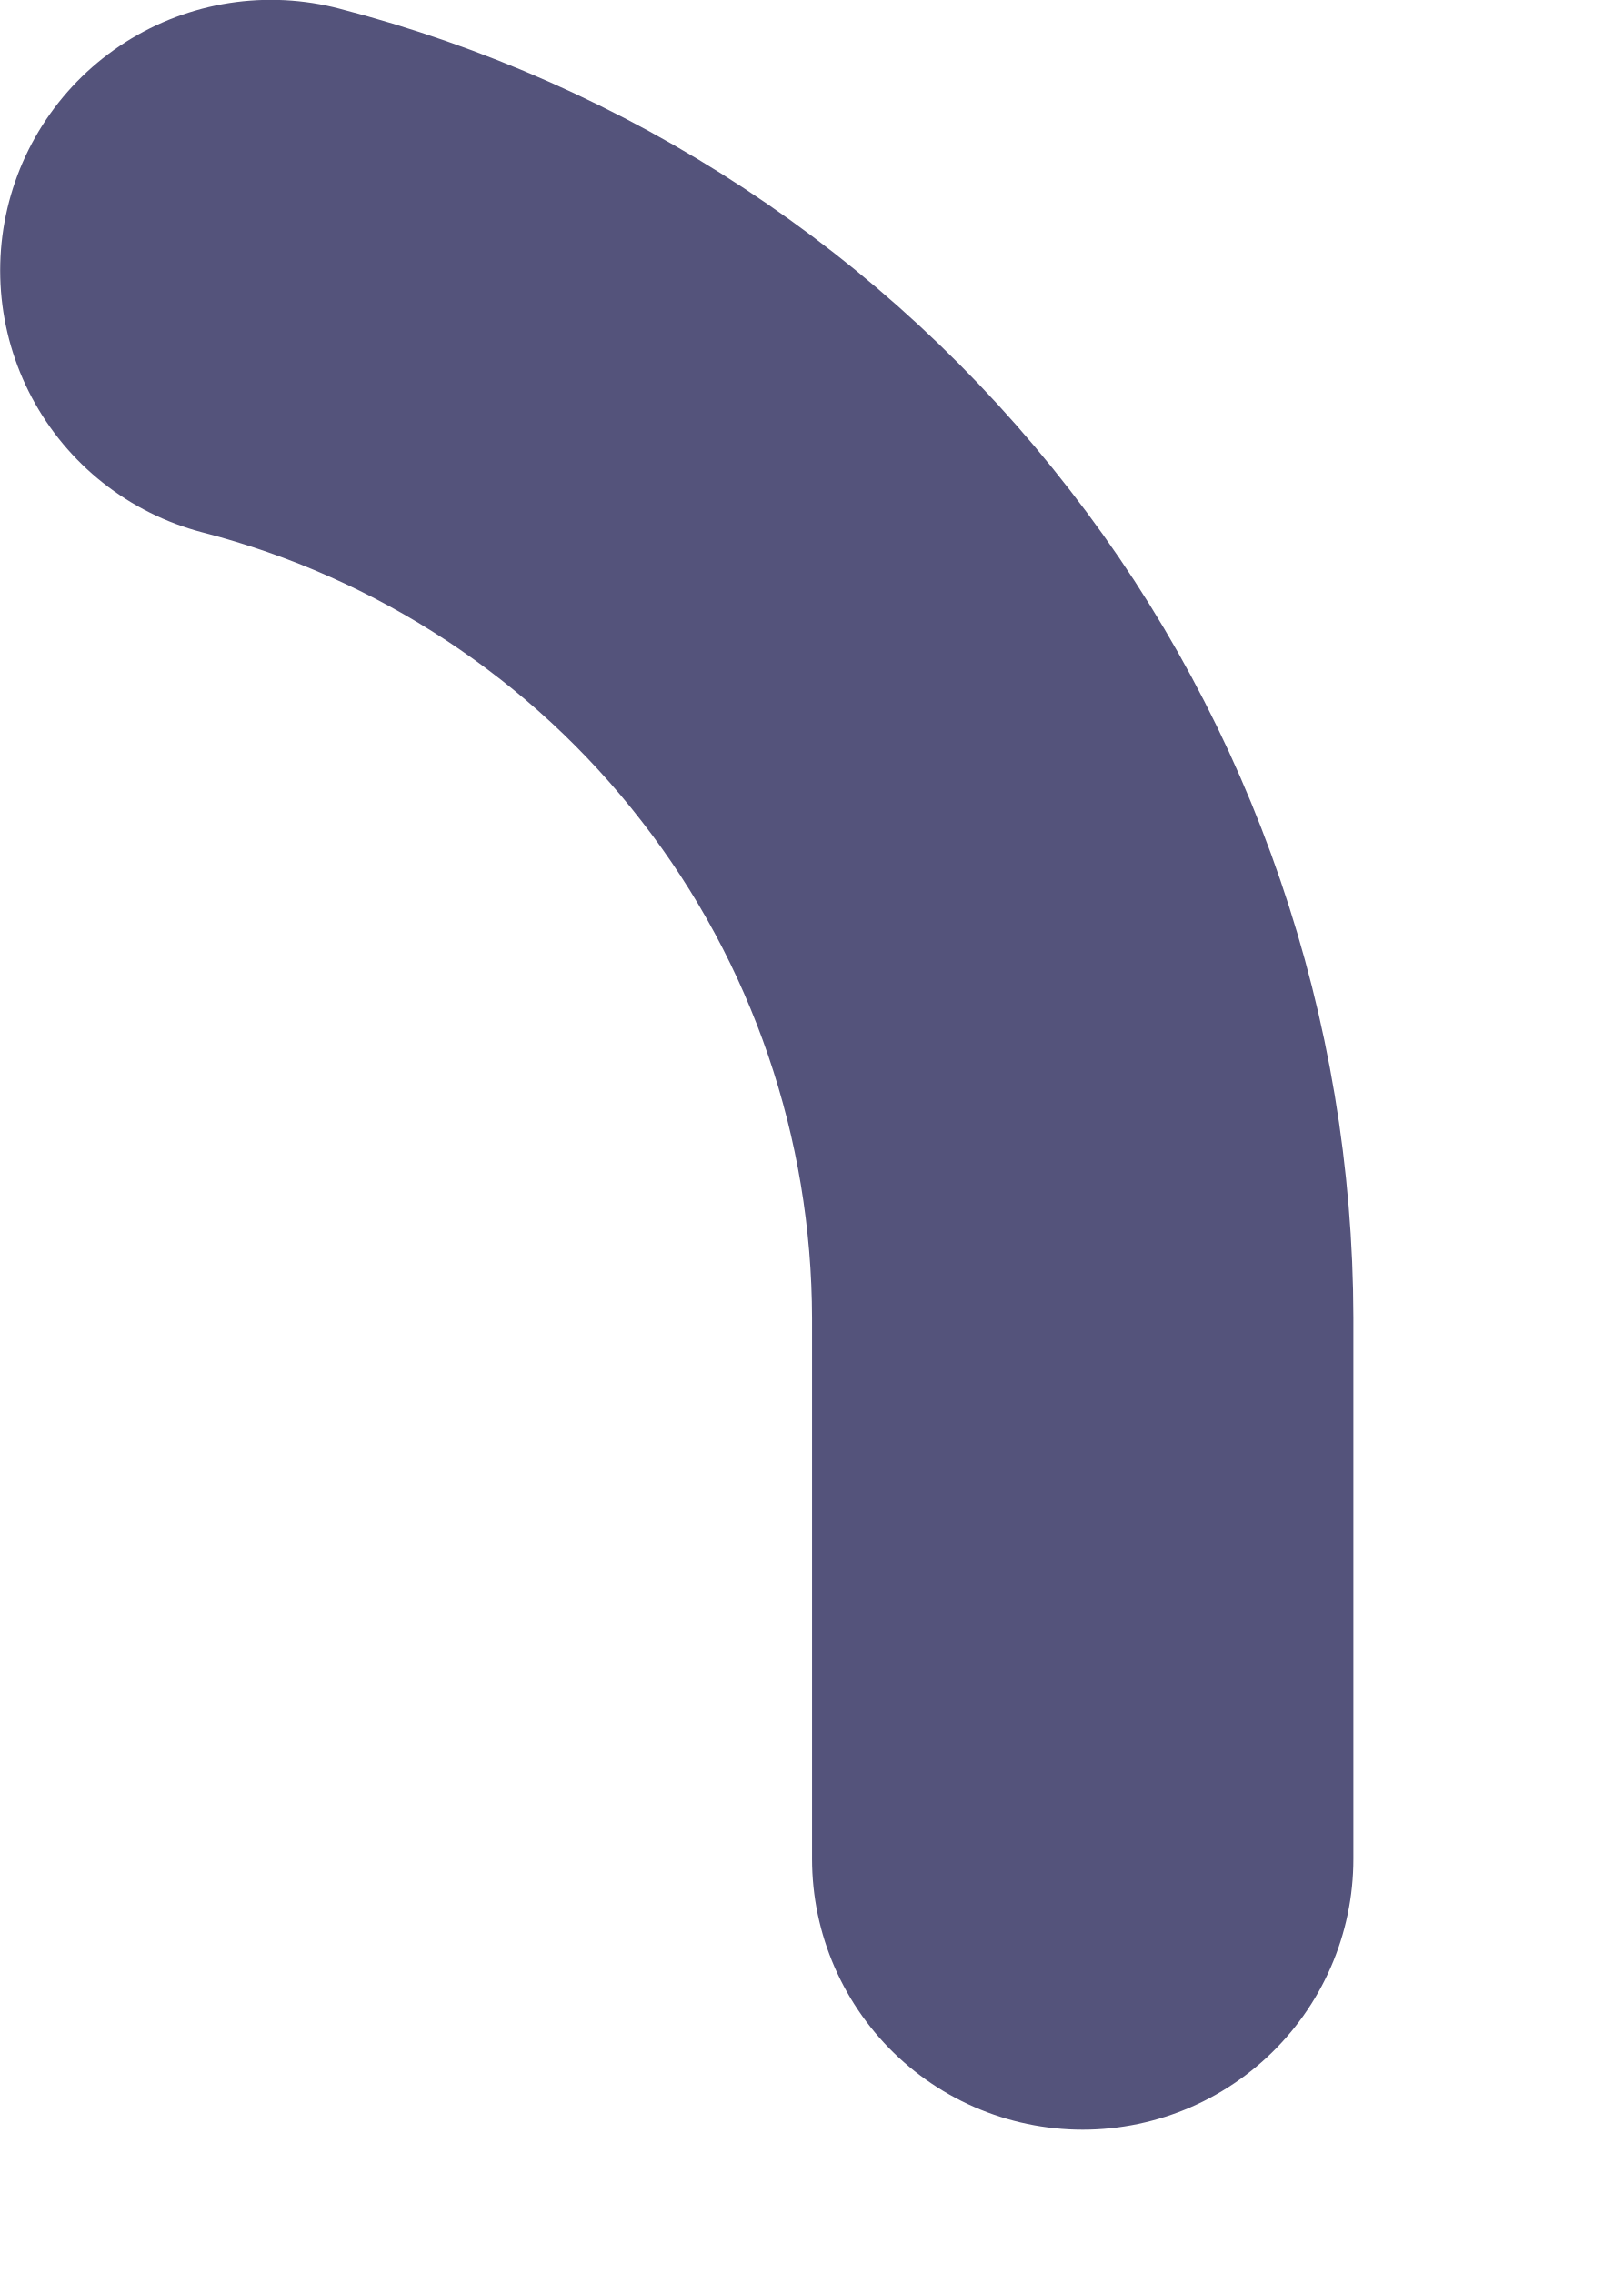
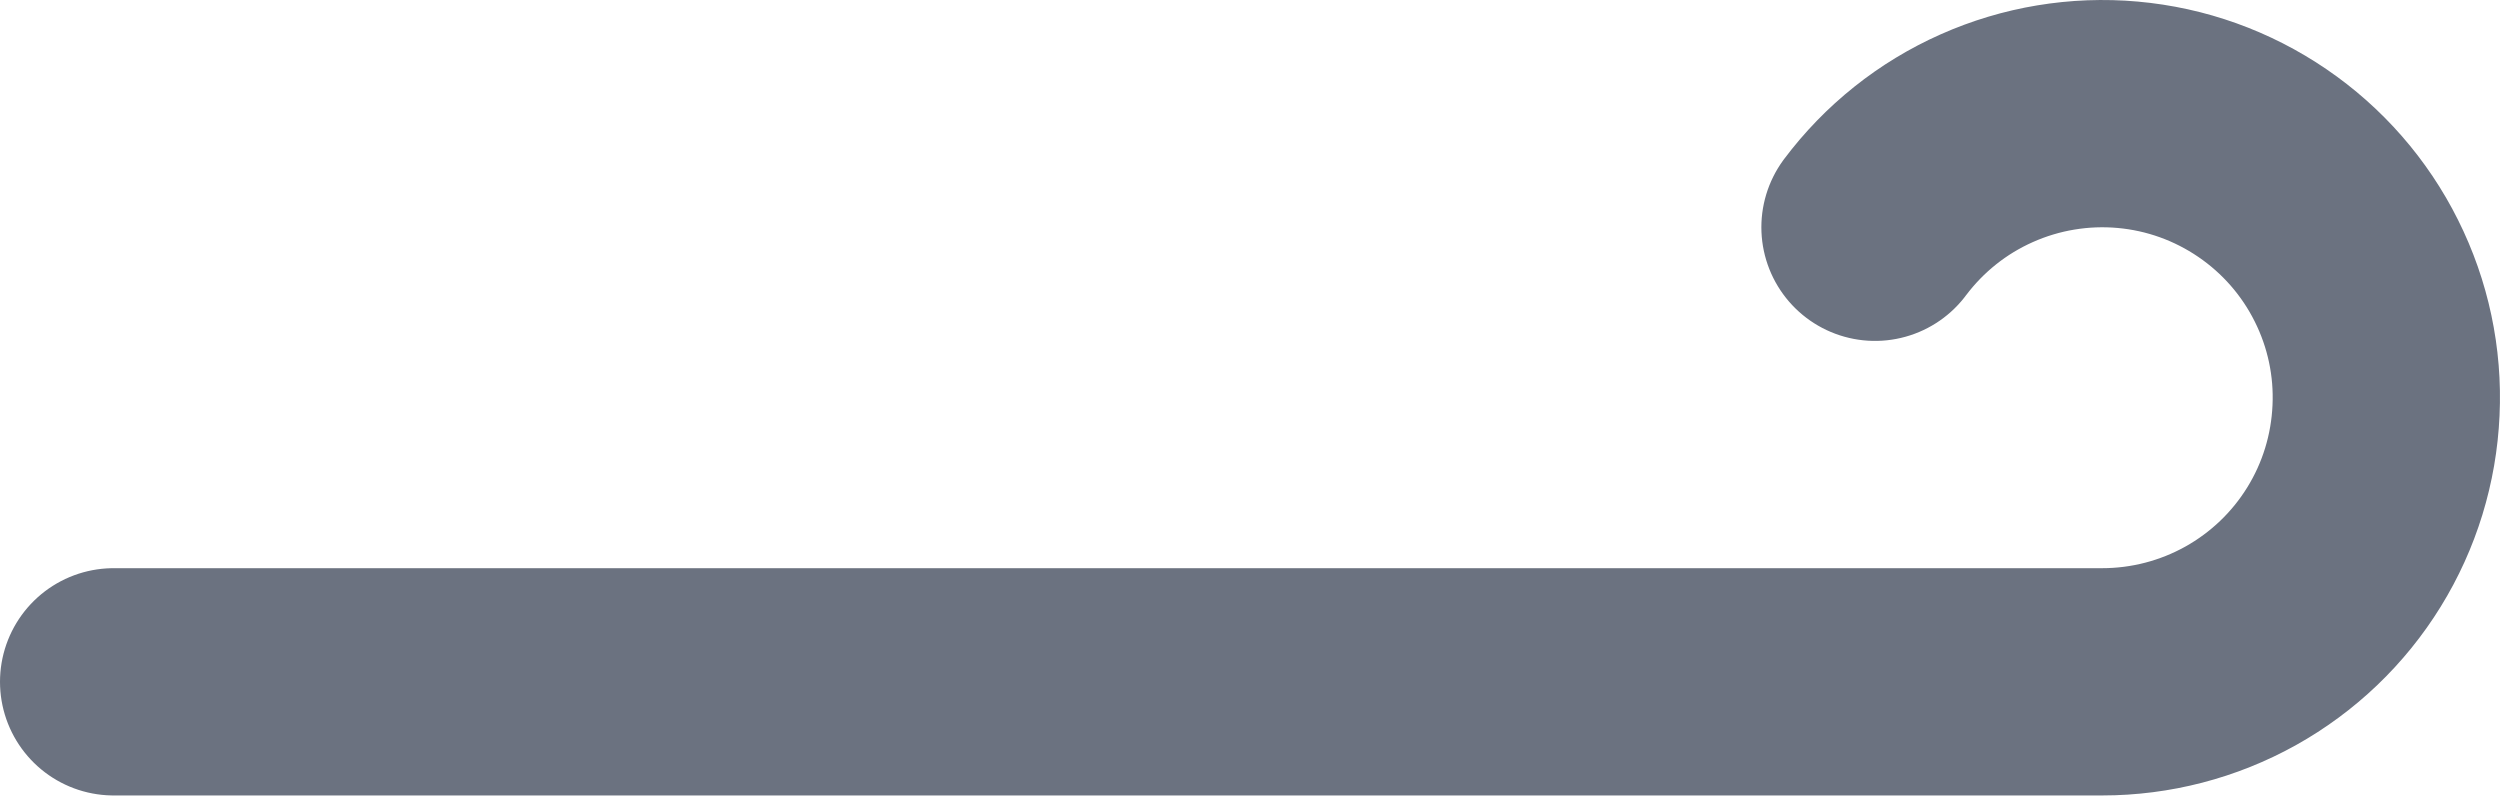
- <svg xmlns="http://www.w3.org/2000/svg" width="5" height="7" viewBox="0 0 5 7" fill="none">
-   <path d="M3.334 5.725V4.059C3.333 3.32 3.088 2.602 2.635 2.019C2.183 1.435 1.549 1.018 0.834 0.833" stroke="#54537B" stroke-width="1.667" stroke-linecap="round" stroke-linejoin="round" />
+ <svg xmlns="http://www.w3.org/2000/svg" width="22" height="7" viewBox="0 0 22 7" fill="none">
+   <path d="M16.5 2C16.756 1.659 17.094 1.389 17.484 1.216C17.873 1.043 18.3 0.972 18.724 1.01C19.149 1.048 19.556 1.194 19.909 1.435C20.261 1.675 20.546 2.001 20.736 2.382C20.927 2.763 21.017 3.187 20.997 3.612C20.978 4.038 20.851 4.452 20.627 4.814C20.403 5.177 20.09 5.476 19.717 5.684C19.345 5.891 18.926 6 18.5 6H1" stroke="#6B7280" stroke-width="2" stroke-linecap="round" stroke-linejoin="round" />
</svg>
